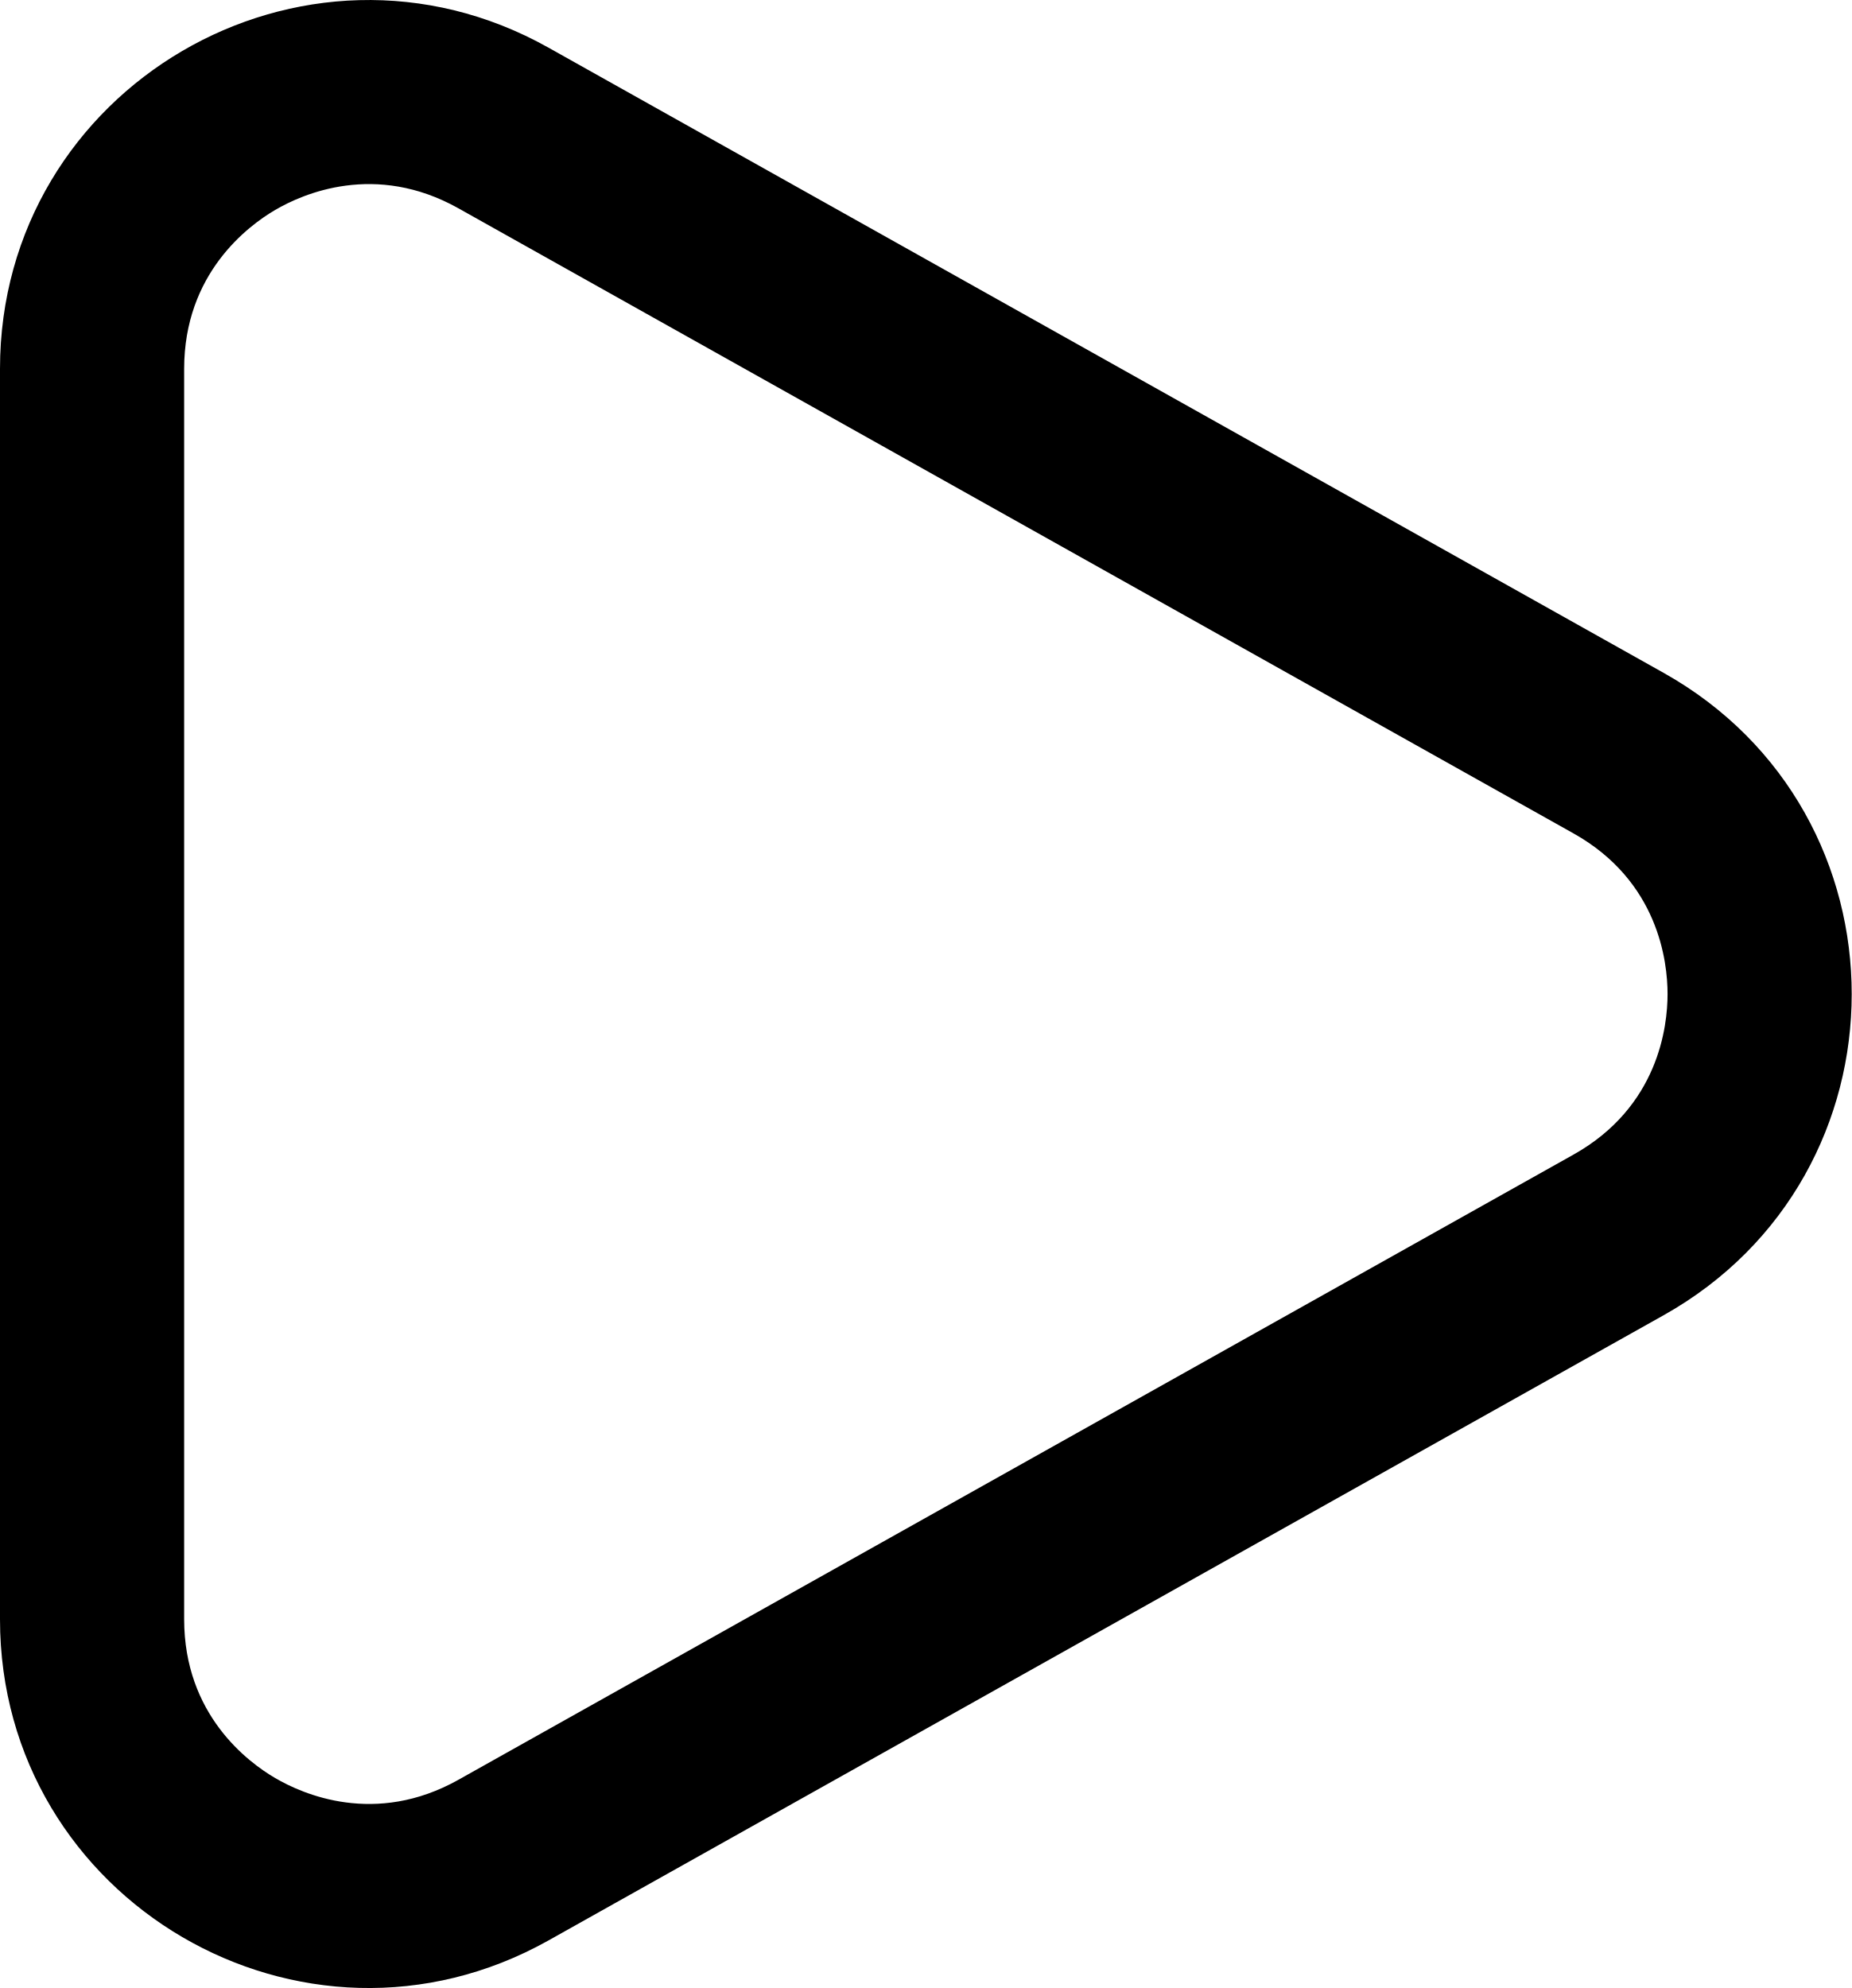
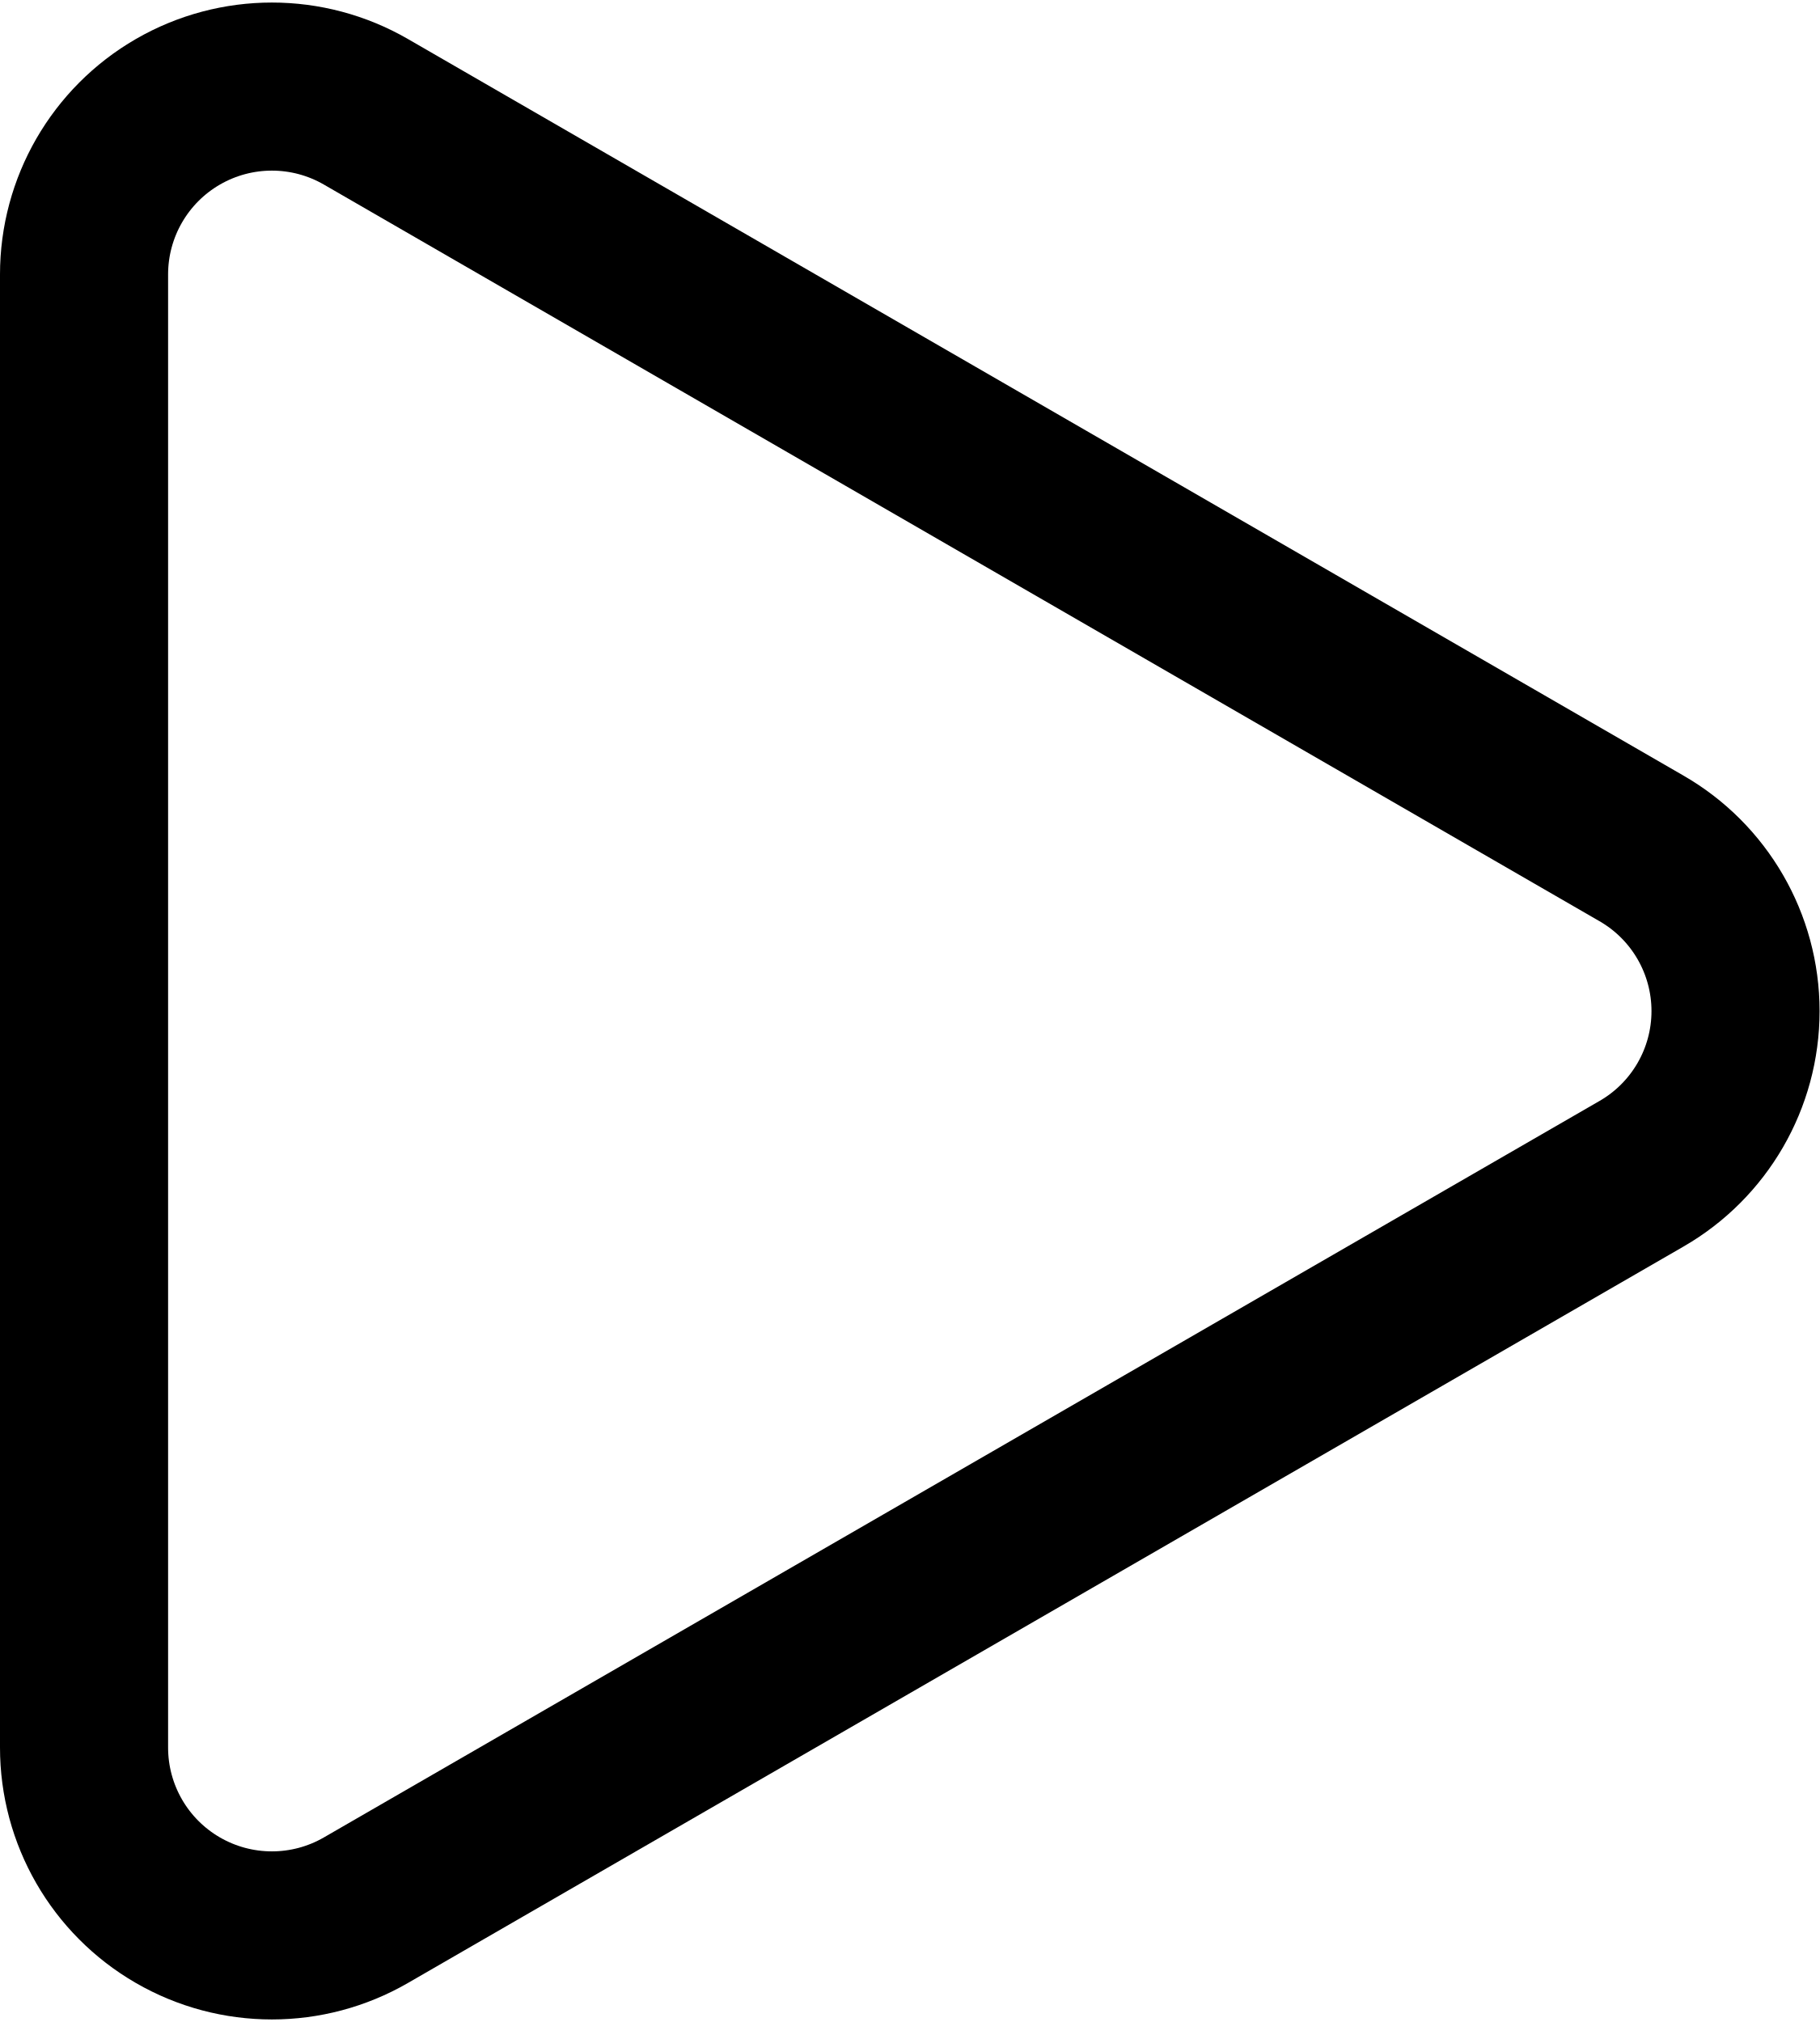
- <svg xmlns="http://www.w3.org/2000/svg" width="20.111" height="21.591" viewBox="0 0 20.111 21.591">
-   <g id="play_icon" transform="translate(24.291 -2.822) rotate(90)" fill="none">
-     <path d="M10.129,6.224a4,4,0,0,1,6.978,0L23.9,18.335a4,4,0,0,1-3.489,5.956H6.828a4,4,0,0,1-3.489-5.956Z" stroke="none" />
-     <path d="M 13.618 6.18 C 13.266 6.18 12.39 6.279 11.873 7.202 L 5.084 19.313 C 4.578 20.216 4.928 21.005 5.102 21.302 C 5.277 21.6 5.794 22.291 6.828 22.291 L 20.408 22.291 C 21.442 22.291 21.959 21.6 22.133 21.302 C 22.307 21.005 22.658 20.216 22.152 19.313 L 15.362 7.202 C 14.845 6.279 13.97 6.18 13.618 6.18 M 13.618 4.18 C 14.98 4.18 16.343 4.861 17.107 6.224 L 23.897 18.335 C 25.391 21.002 23.464 24.291 20.408 24.291 L 6.828 24.291 C 3.771 24.291 1.844 21.002 3.339 18.335 L 10.129 6.224 C 10.893 4.861 12.255 4.18 13.618 4.18 Z" stroke="none" fill="#000" />
-   </g>
+ <svg xmlns="http://www.w3.org/2000/svg" width="21.646" height="24.06" viewBox="0 0 21.646 24.06">
+   <path id="play_icon" d="M19.028,9.564,3.853.8A2.235,2.235,0,0,0,.5,2.737V20.262A2.235,2.235,0,0,0,3.853,22.2l15.175-8.762A2.234,2.234,0,0,0,19.028,9.564Z" transform="translate(0.5 0.53)" fill="none" stroke="#000" stroke-miterlimit="10" stroke-width="2" />
</svg>
